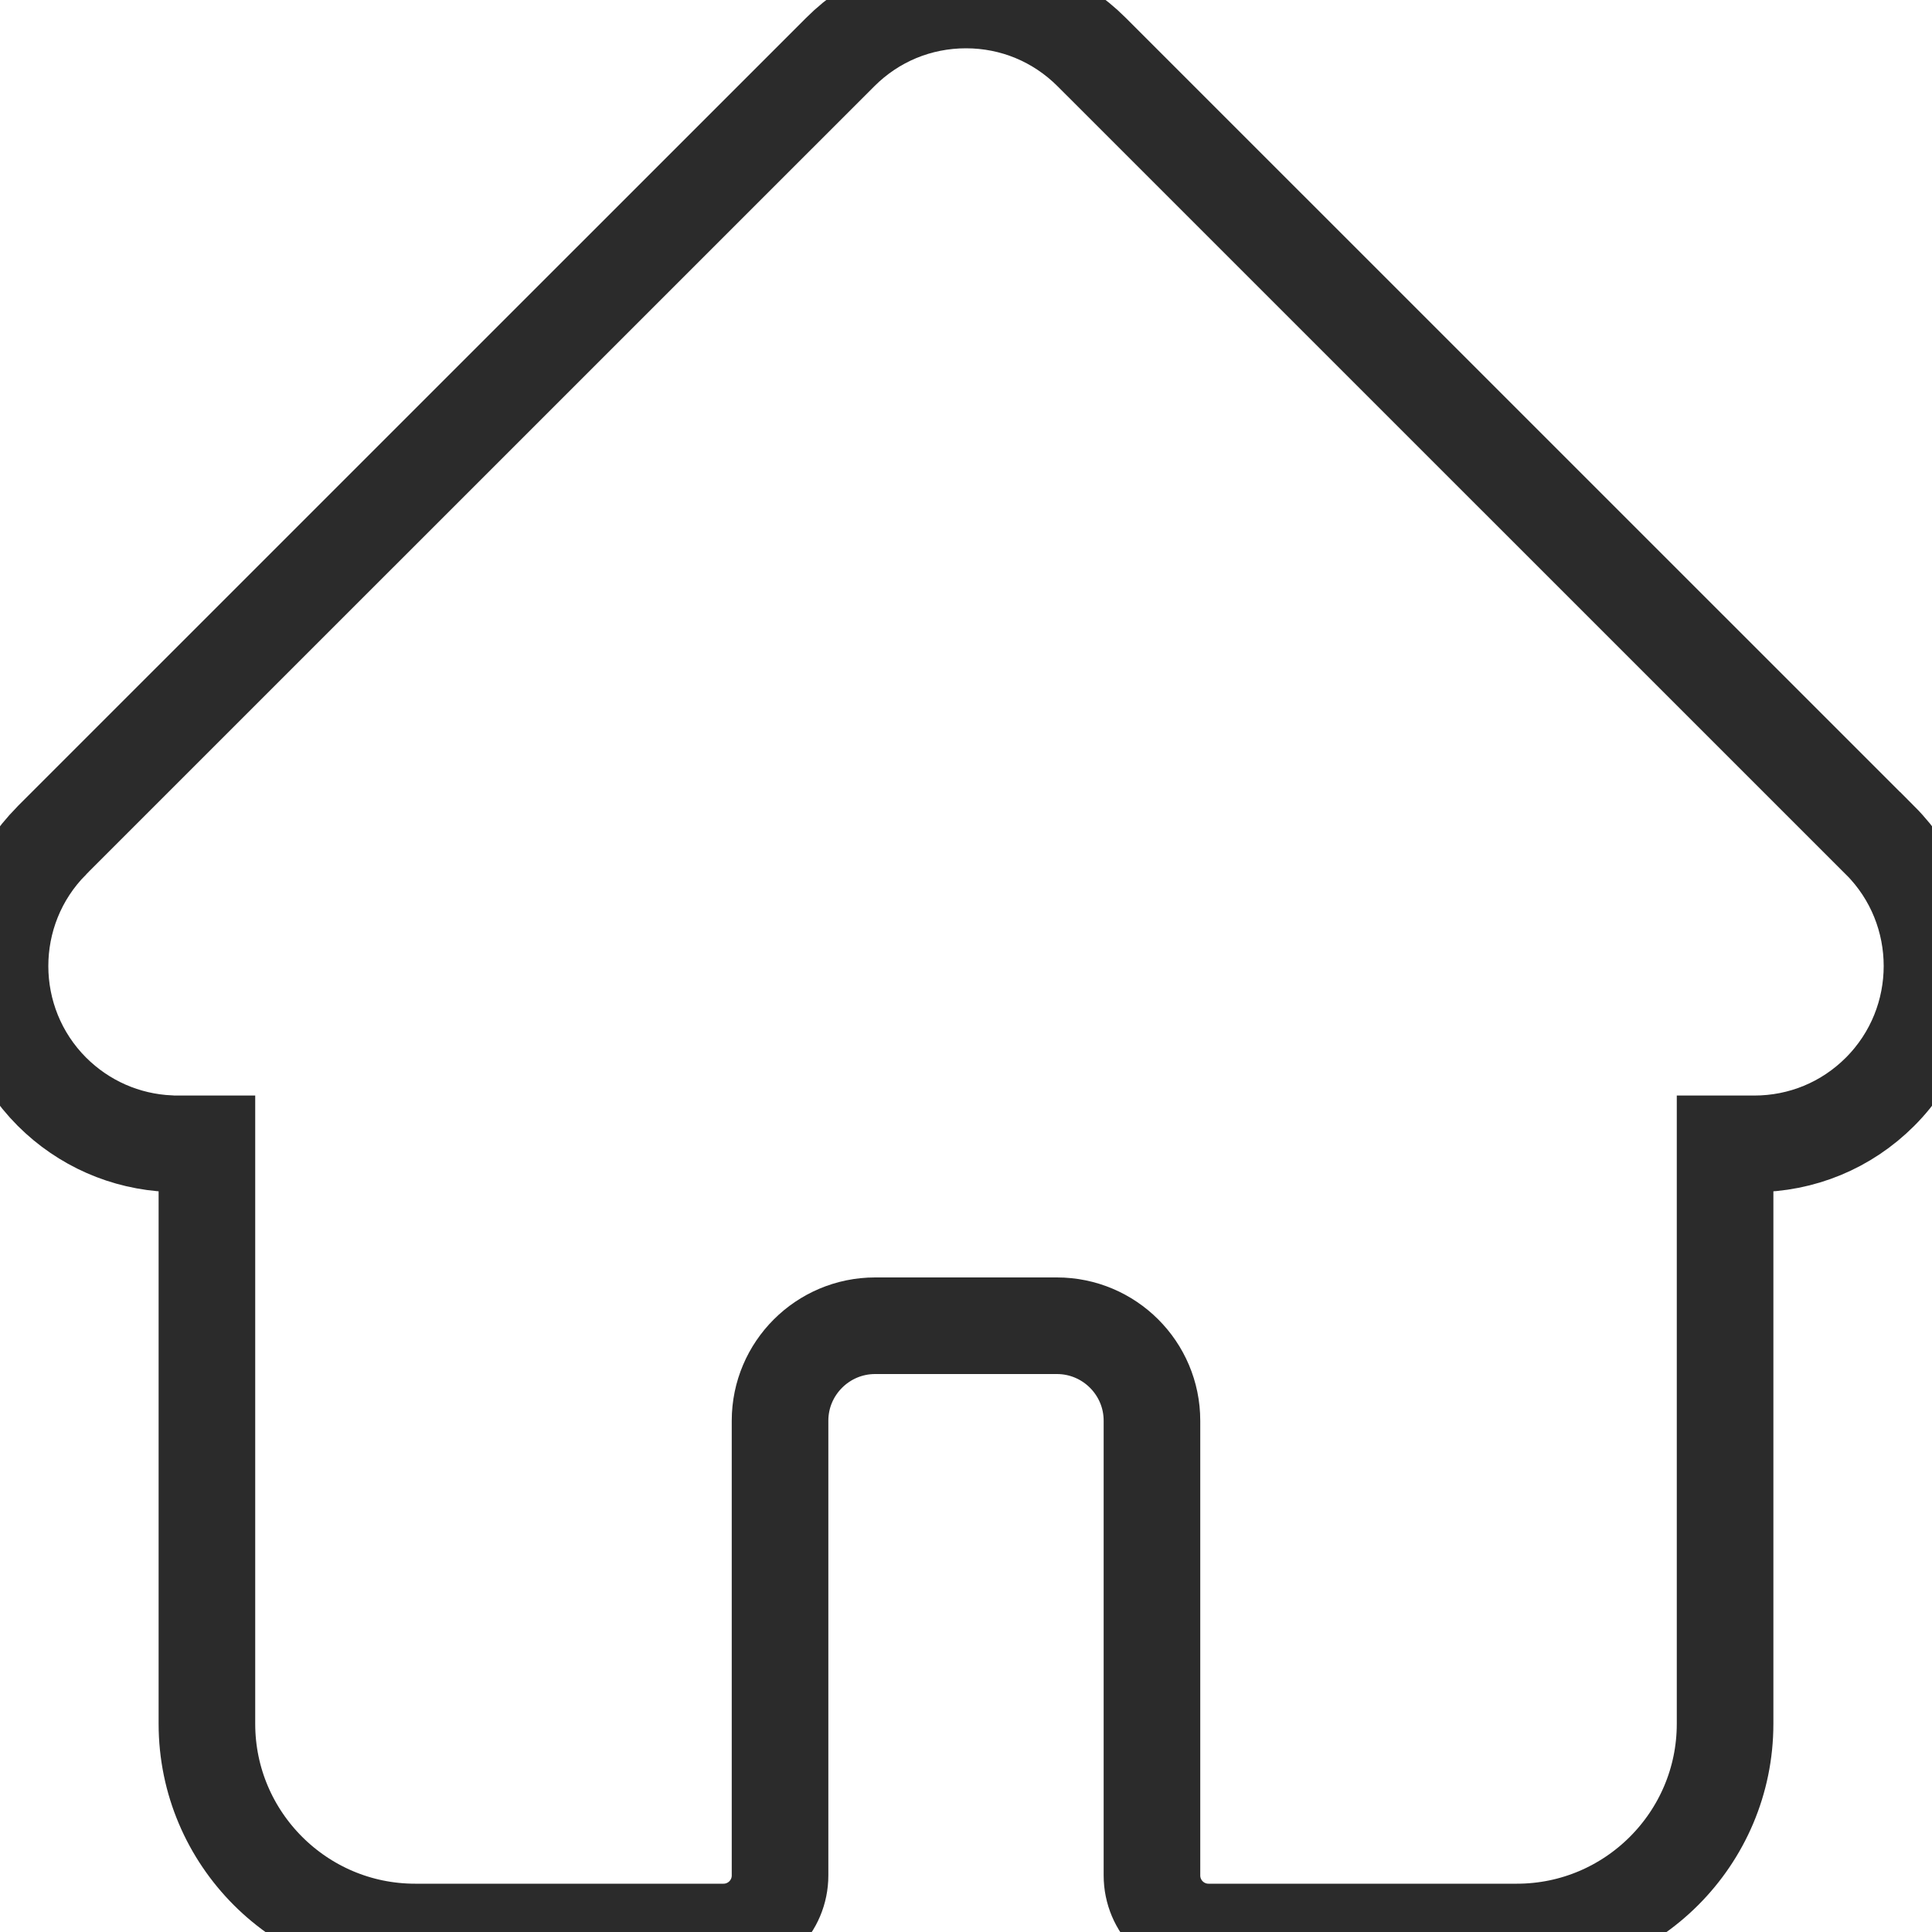
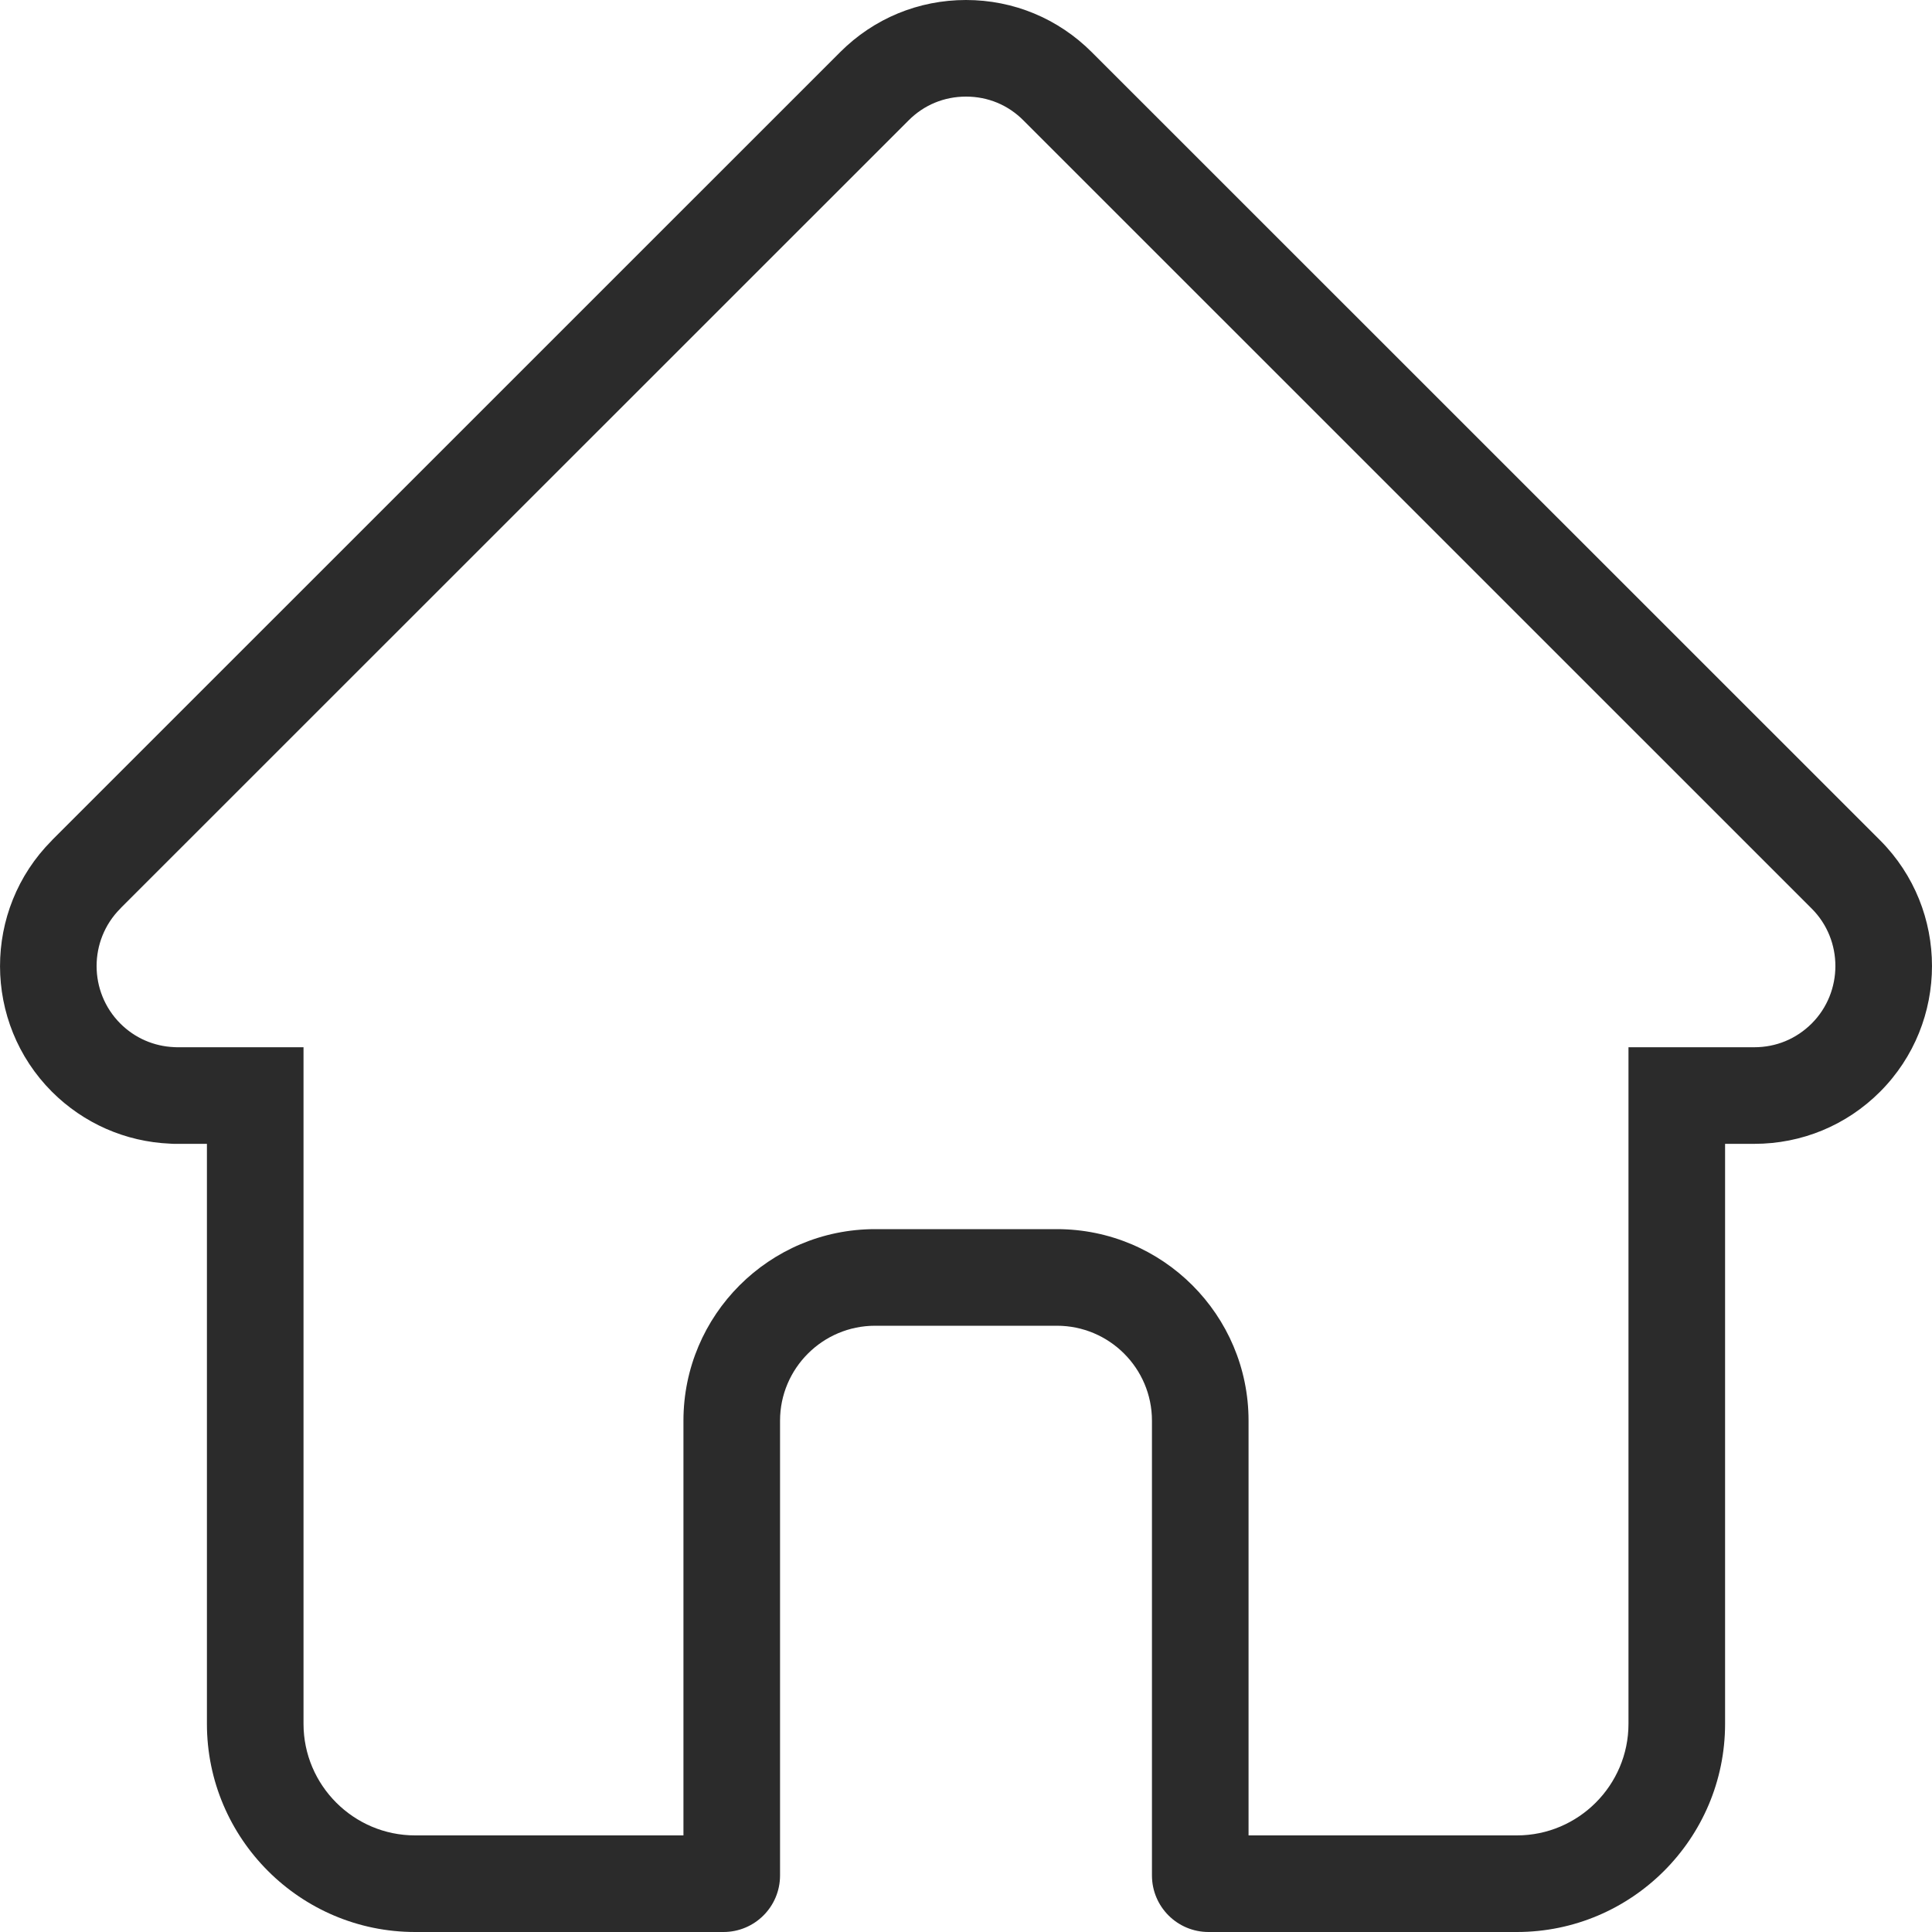
<svg xmlns="http://www.w3.org/2000/svg" width="20" height="20" viewBox="0 0 20 20" fill="none">
-   <path d="M19.463 8.699C19.462 8.699 19.462 8.698 19.461 8.698L11.302 0.54C10.954 0.192 10.492 0 10 0C9.508 0 9.046 0.191 8.698 0.539L0.543 8.693C0.54 8.696 0.537 8.699 0.535 8.702C-0.179 9.42 -0.178 10.585 0.538 11.302C0.866 11.629 1.298 11.819 1.76 11.839C1.779 11.841 1.798 11.841 1.817 11.841H2.142V17.845C2.142 19.033 3.109 20 4.297 20H7.489C7.813 20 8.075 19.738 8.075 19.414V14.707C8.075 14.165 8.517 13.724 9.059 13.724H10.941C11.484 13.724 11.925 14.165 11.925 14.707V19.414C11.925 19.738 12.187 20 12.511 20H15.703C16.891 20 17.858 19.033 17.858 17.845V11.841H18.16C18.651 11.841 19.114 11.65 19.462 11.302C20.179 10.584 20.179 9.417 19.463 8.699Z" stroke="#2B2B2B" />
+   <path fill-rule="evenodd" clip-rule="evenodd" d="M10.595 1.247C10.435 1.086 10.227 1 10 1C9.774 1 9.565 1.086 9.405 1.247L1.253 9.397L1.251 9.4L1.244 9.407C0.918 9.735 0.919 10.268 1.245 10.595C1.395 10.745 1.591 10.831 1.803 10.84L1.83 10.841L1.837 10.841H3.142V17.845C3.142 18.481 3.661 19 4.297 19H7.075V14.707C7.075 13.613 7.964 12.724 9.059 12.724H10.941C12.036 12.724 12.925 13.613 12.925 14.707V19H15.703C16.339 19 16.858 18.481 16.858 17.845V10.841H18.16C18.386 10.841 18.594 10.755 18.755 10.595C19.081 10.268 19.082 9.733 18.755 9.406C18.755 9.406 18.755 9.406 18.755 9.406L10.595 1.247ZM19.463 8.699L11.302 0.54C10.954 0.192 10.492 0 10 0C9.508 0 9.046 0.191 8.698 0.539L0.543 8.693L0.535 8.702C-0.179 9.42 -0.178 10.585 0.538 11.302C0.866 11.629 1.298 11.819 1.76 11.839C1.779 11.841 1.798 11.841 1.817 11.841H2.142V17.845C2.142 19.033 3.109 20 4.297 20H7.489C7.813 20 8.075 19.738 8.075 19.414V14.707C8.075 14.165 8.517 13.724 9.059 13.724H10.941C11.484 13.724 11.925 14.165 11.925 14.707V19.414C11.925 19.738 12.187 20 12.511 20H15.703C16.891 20 17.858 19.033 17.858 17.845V11.841H18.16C18.651 11.841 19.114 11.65 19.462 11.302C20.179 10.584 20.179 9.417 19.463 8.699Z" fill="#2B2B2B" />
</svg>
